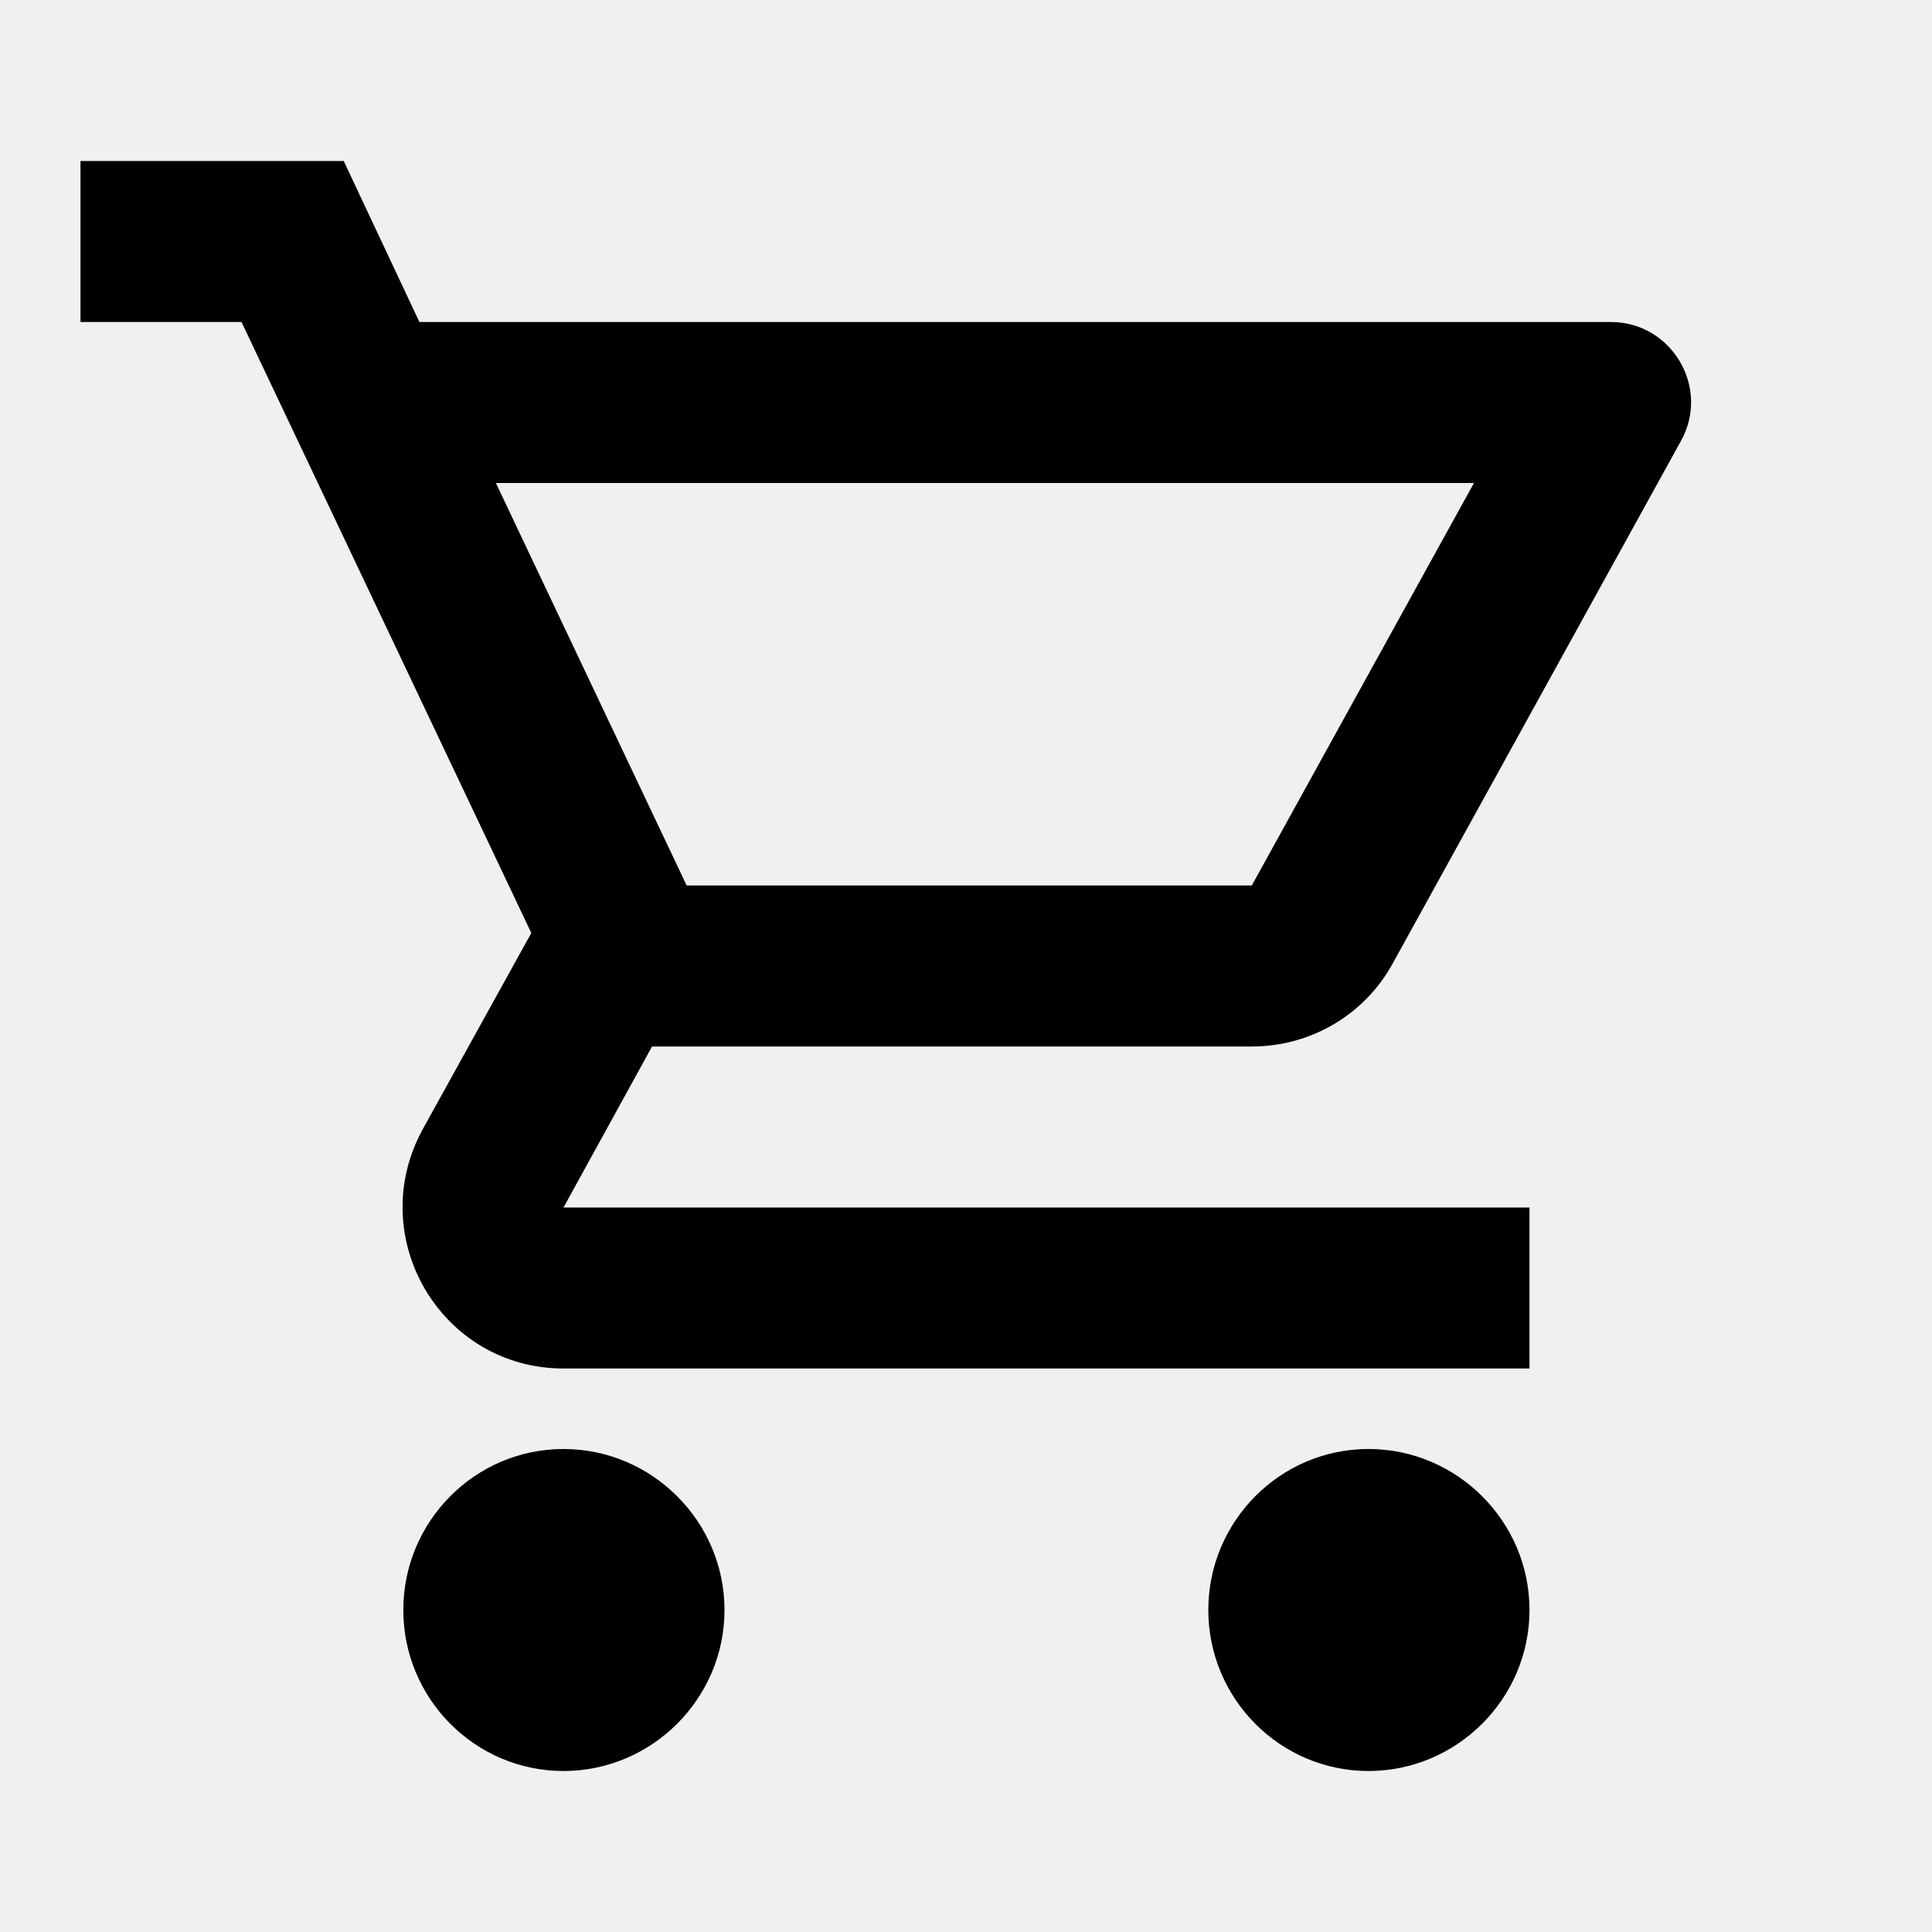
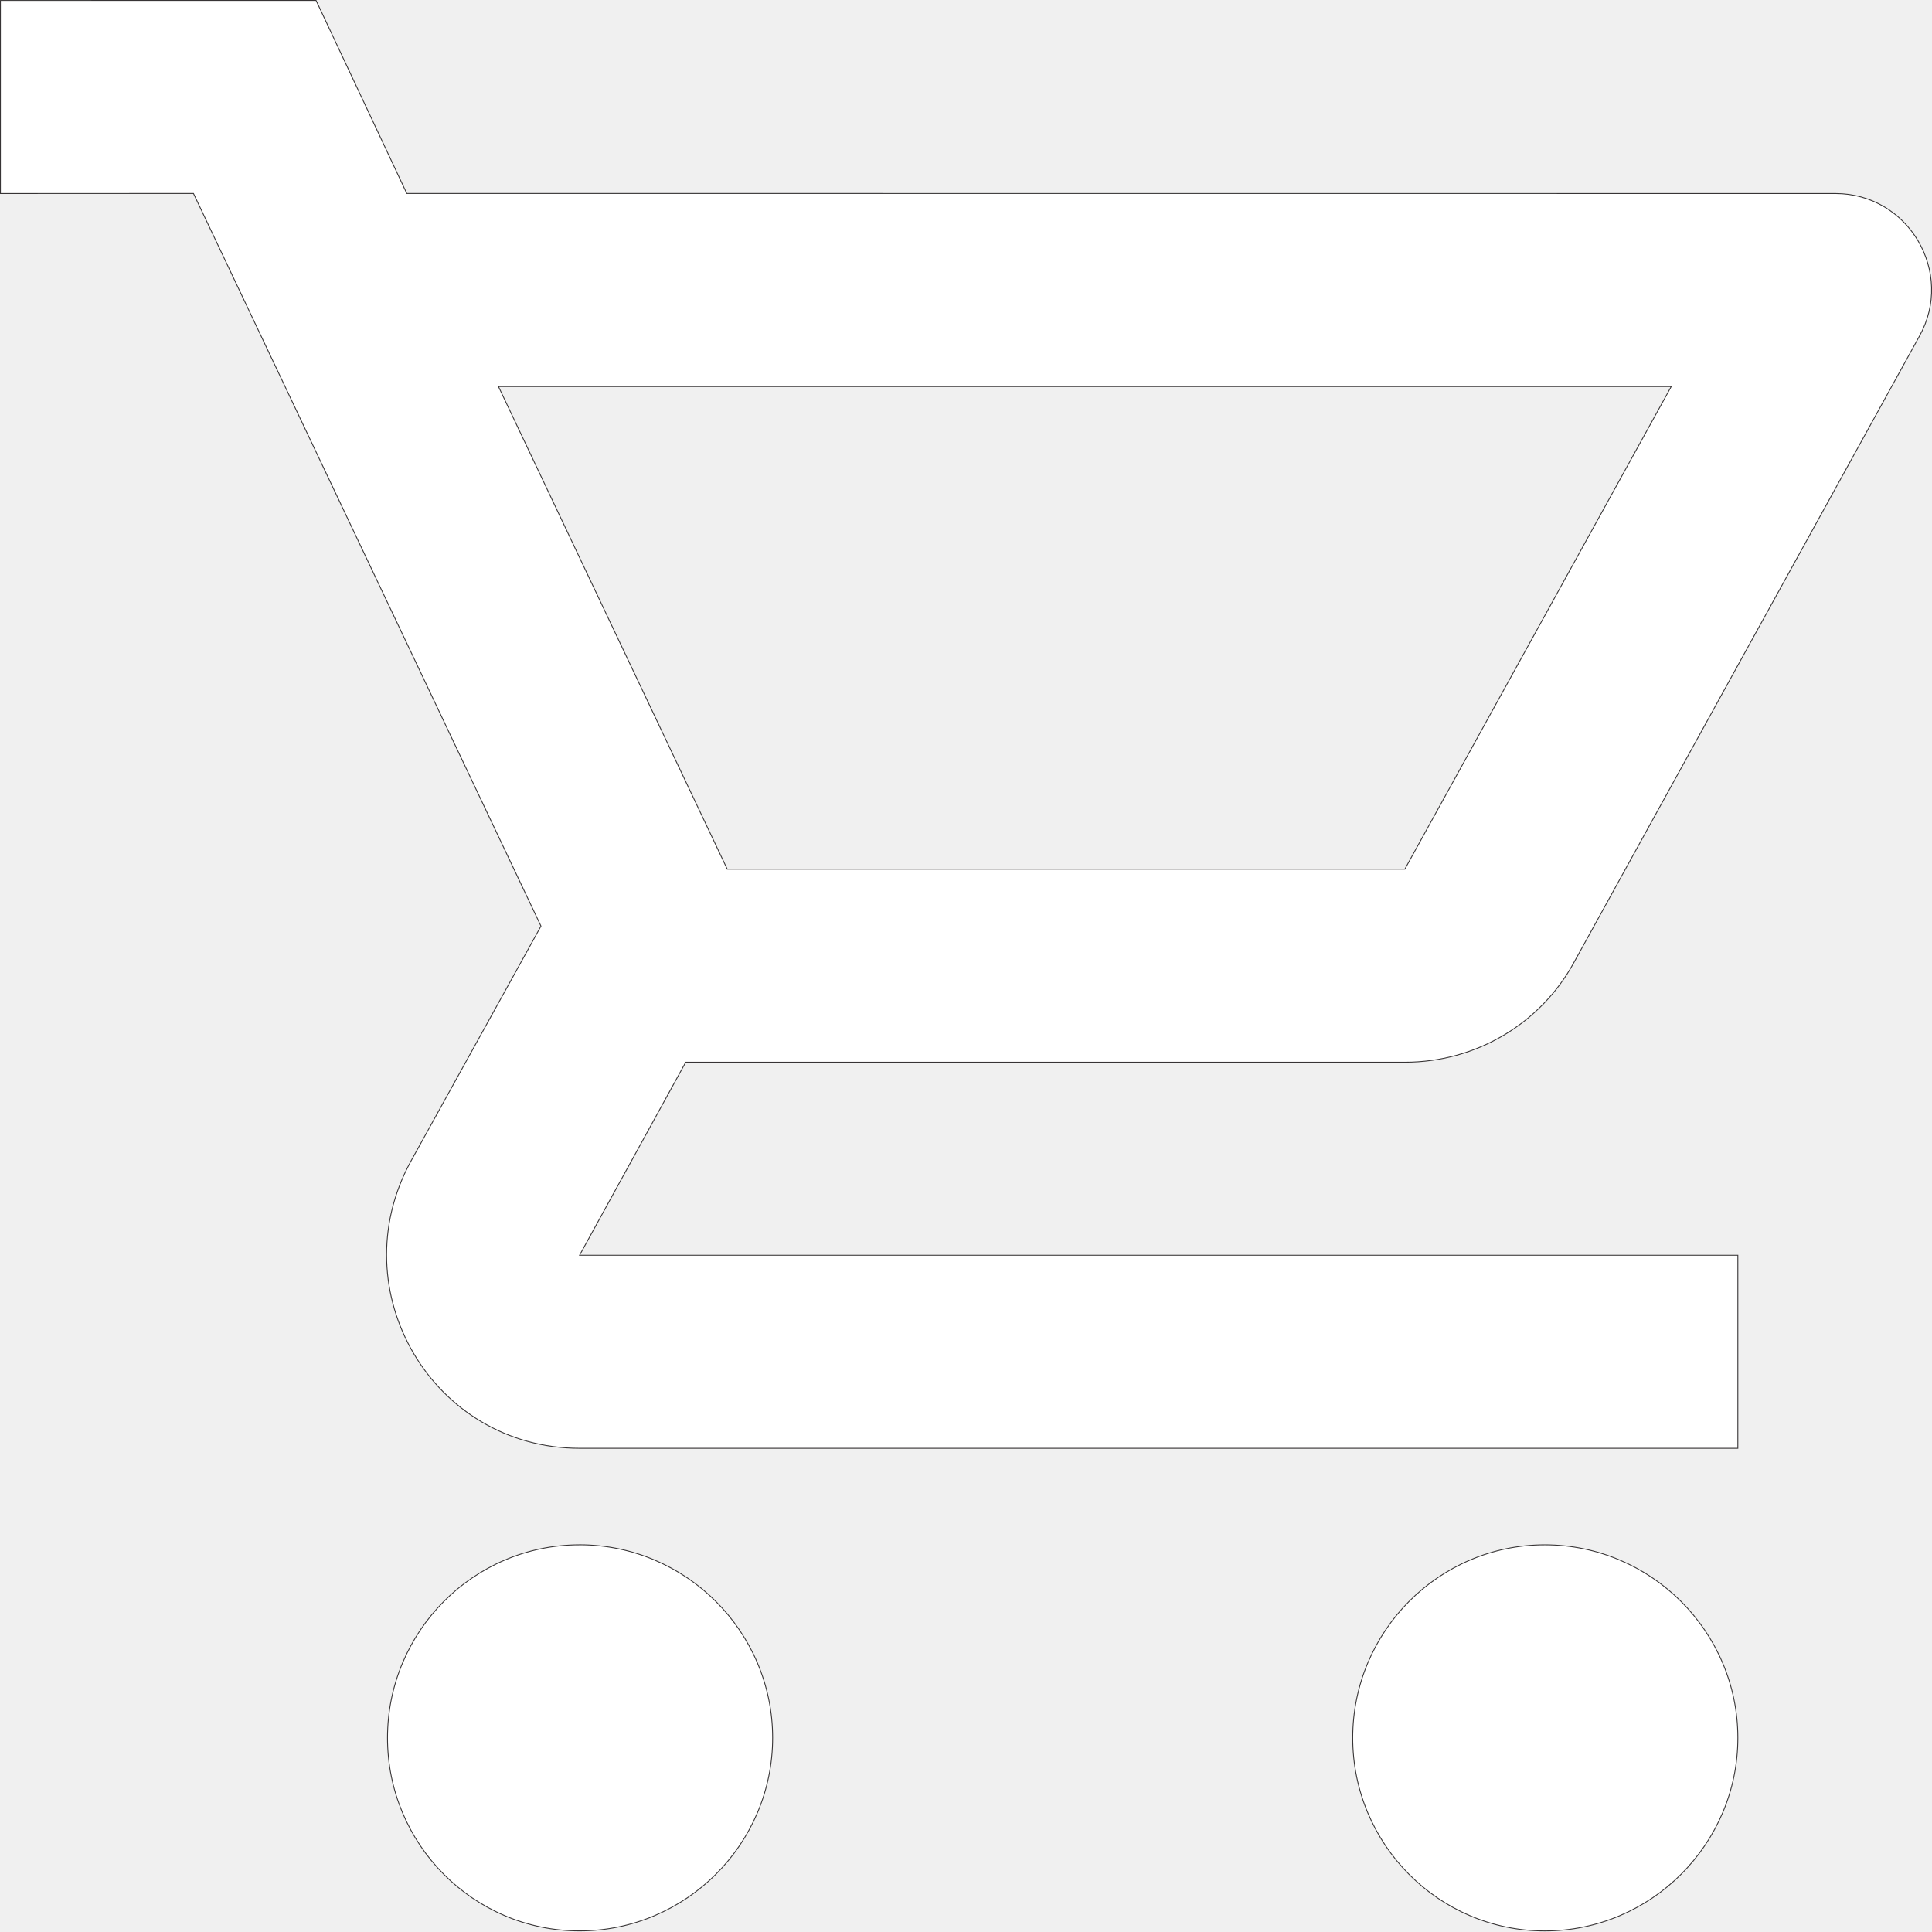
- <svg xmlns="http://www.w3.org/2000/svg" height="24px" viewBox="0 0 24 24" width="24px" fill="#000000">
-   <path d="M0 0h24v24H0V0z" fill="none" />
-   <path d="M15.55 13c.75 0 1.41-.41 1.75-1.03l3.58-6.49c.37-.66-.11-1.48-.87-1.48H5.21l-.94-2H1v2h2l3.6 7.59-1.35 2.44C4.52 15.37 5.48 17 7 17h12v-2H7l1.1-2h7.45zM6.16 6h12.15l-2.76 5H8.53L6.16 6zM7 18c-1.1 0-1.99.9-1.99 2S5.9 22 7 22s2-.9 2-2-.9-2-2-2zm10 0c-1.1 0-1.99.9-1.99 2s.89 2 1.99 2 2-.9 2-2-.9-2-2-2z" />
+ <svg xmlns="http://www.w3.org/2000/svg" xml:space="preserve" width="450.149mm" height="450.003mm" version="1.1" style="shape-rendering:geometricPrecision; text-rendering:geometricPrecision; image-rendering:optimizeQuality; fill-rule:evenodd; clip-rule:evenodd" viewBox="0 0 63108.48 63088.11">
+   <defs>
+     <style type="text/css">
+    
+     .str0 {stroke:#373435;stroke-width:28.04;stroke-miterlimit:22.926}
+     .fil0 {fill:white}
+    
+   </style>
+   </defs>
+   <g id="Camada_x0020_1">
+     <path class="fil0 str0" d="M23755.36 28390.94l-7472.89 -15764.44 38308.18 0 -8701.47 15764.44 -22133.82 0zm22133.82 6306.24c2364.27,0 4446.05,-1292.93 5517.39,-3247.29l11287.32 -20461.9c1166.66,-2080.63 -346.77,-4666.52 -2743.15,-4666.52l-46662.89 -1.21 -2963.63 -6306.24 -10310.2 1.21 0 6306.24 6306.24 -1.21 11350.51 23930.87 -4256.57 7693.33c-2302.28,4224.41 724.5,9363.99 5517.35,9363.99l37835.05 0 0 -6306.24 -37835.05 0 3467.75 -6306.24 23489.89 1.22z" />
+     <path class="fil0 str0" d="M25237.82 56766.64c0,-3468.92 -2837.36,-6306.24 -6306.27,-6306.24l0 1.16c-3467.73,0 -6274.09,2837.36 -6274.09,6306.24 0,3468.94 2805.19,6305.08 6274.09,6305.08 3468.91,0 6306.27,-2837.36 6306.27,-6306.24z" />
+     <path class="fil0 str0" d="M50460.36 50461.57c-3467.72,0 -6274.07,2837.36 -6274.07,6306.24 0,3468.94 2806.35,6306.28 6274.07,6306.28 3467.72,0 6306.24,-2837.35 6306.24,-6306.28 0,-3468.88 -2837.3,-6306.24 -6306.24,-6306.24z" />
+   </g>
</svg>
